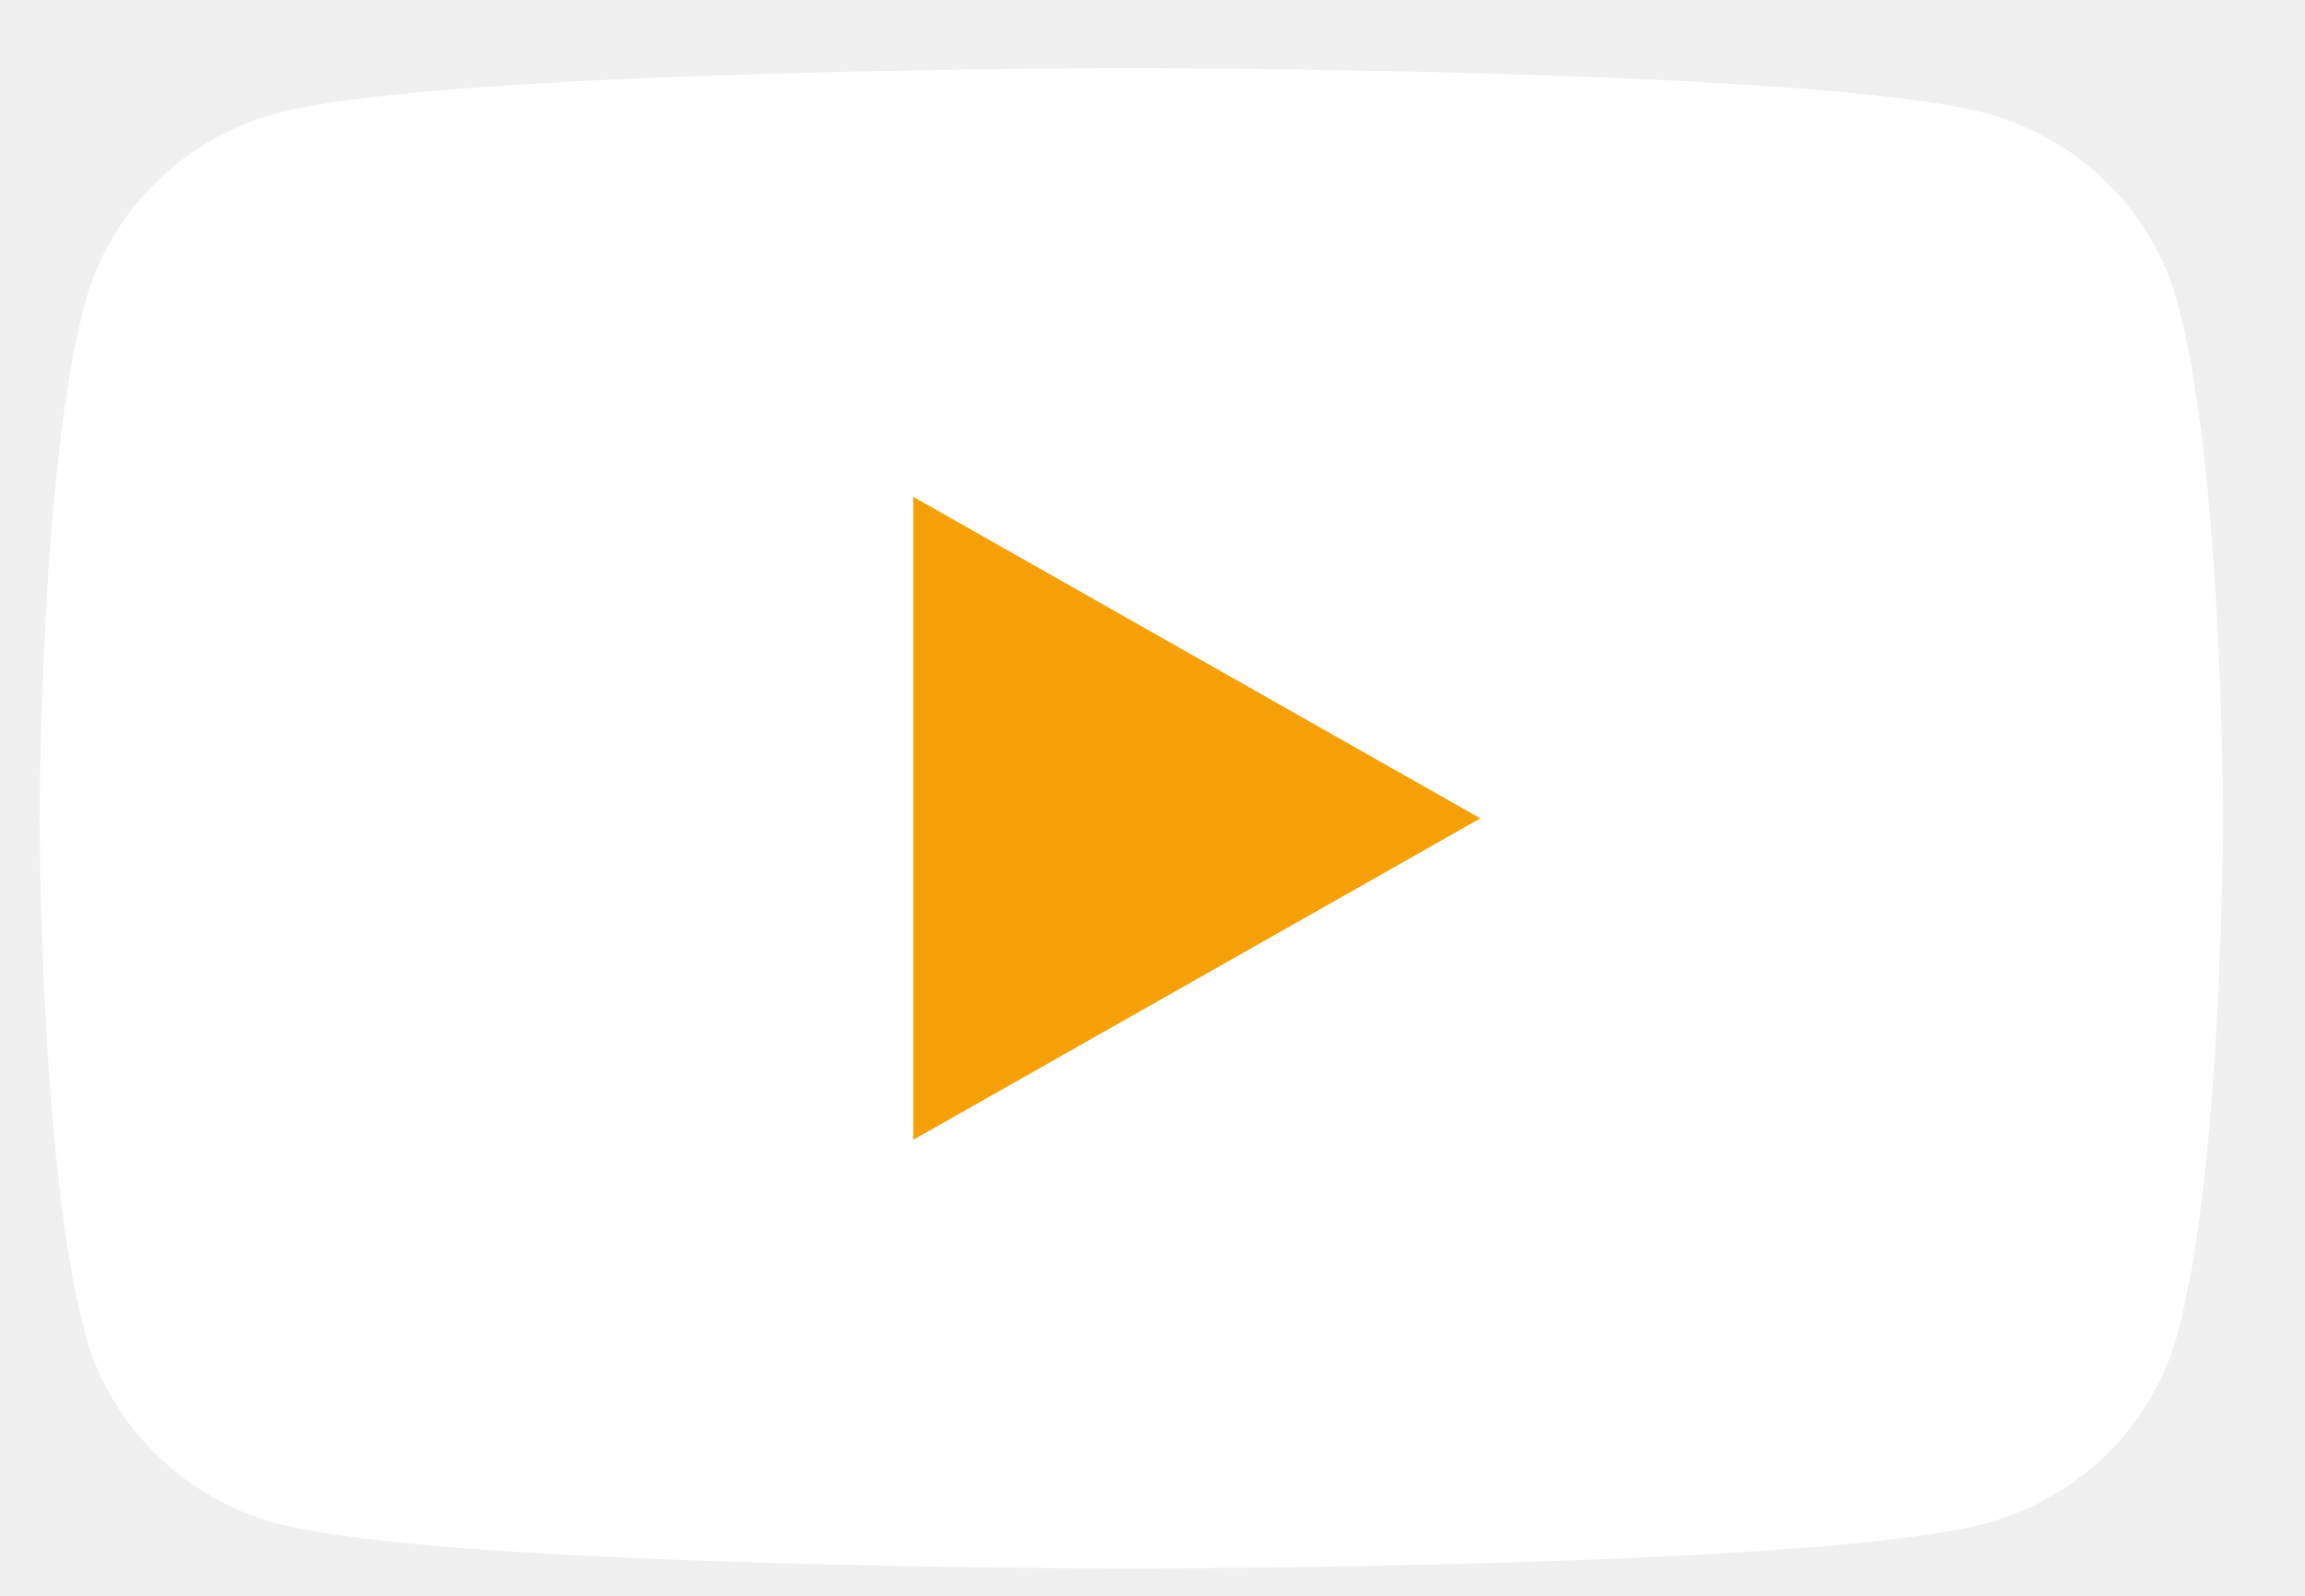
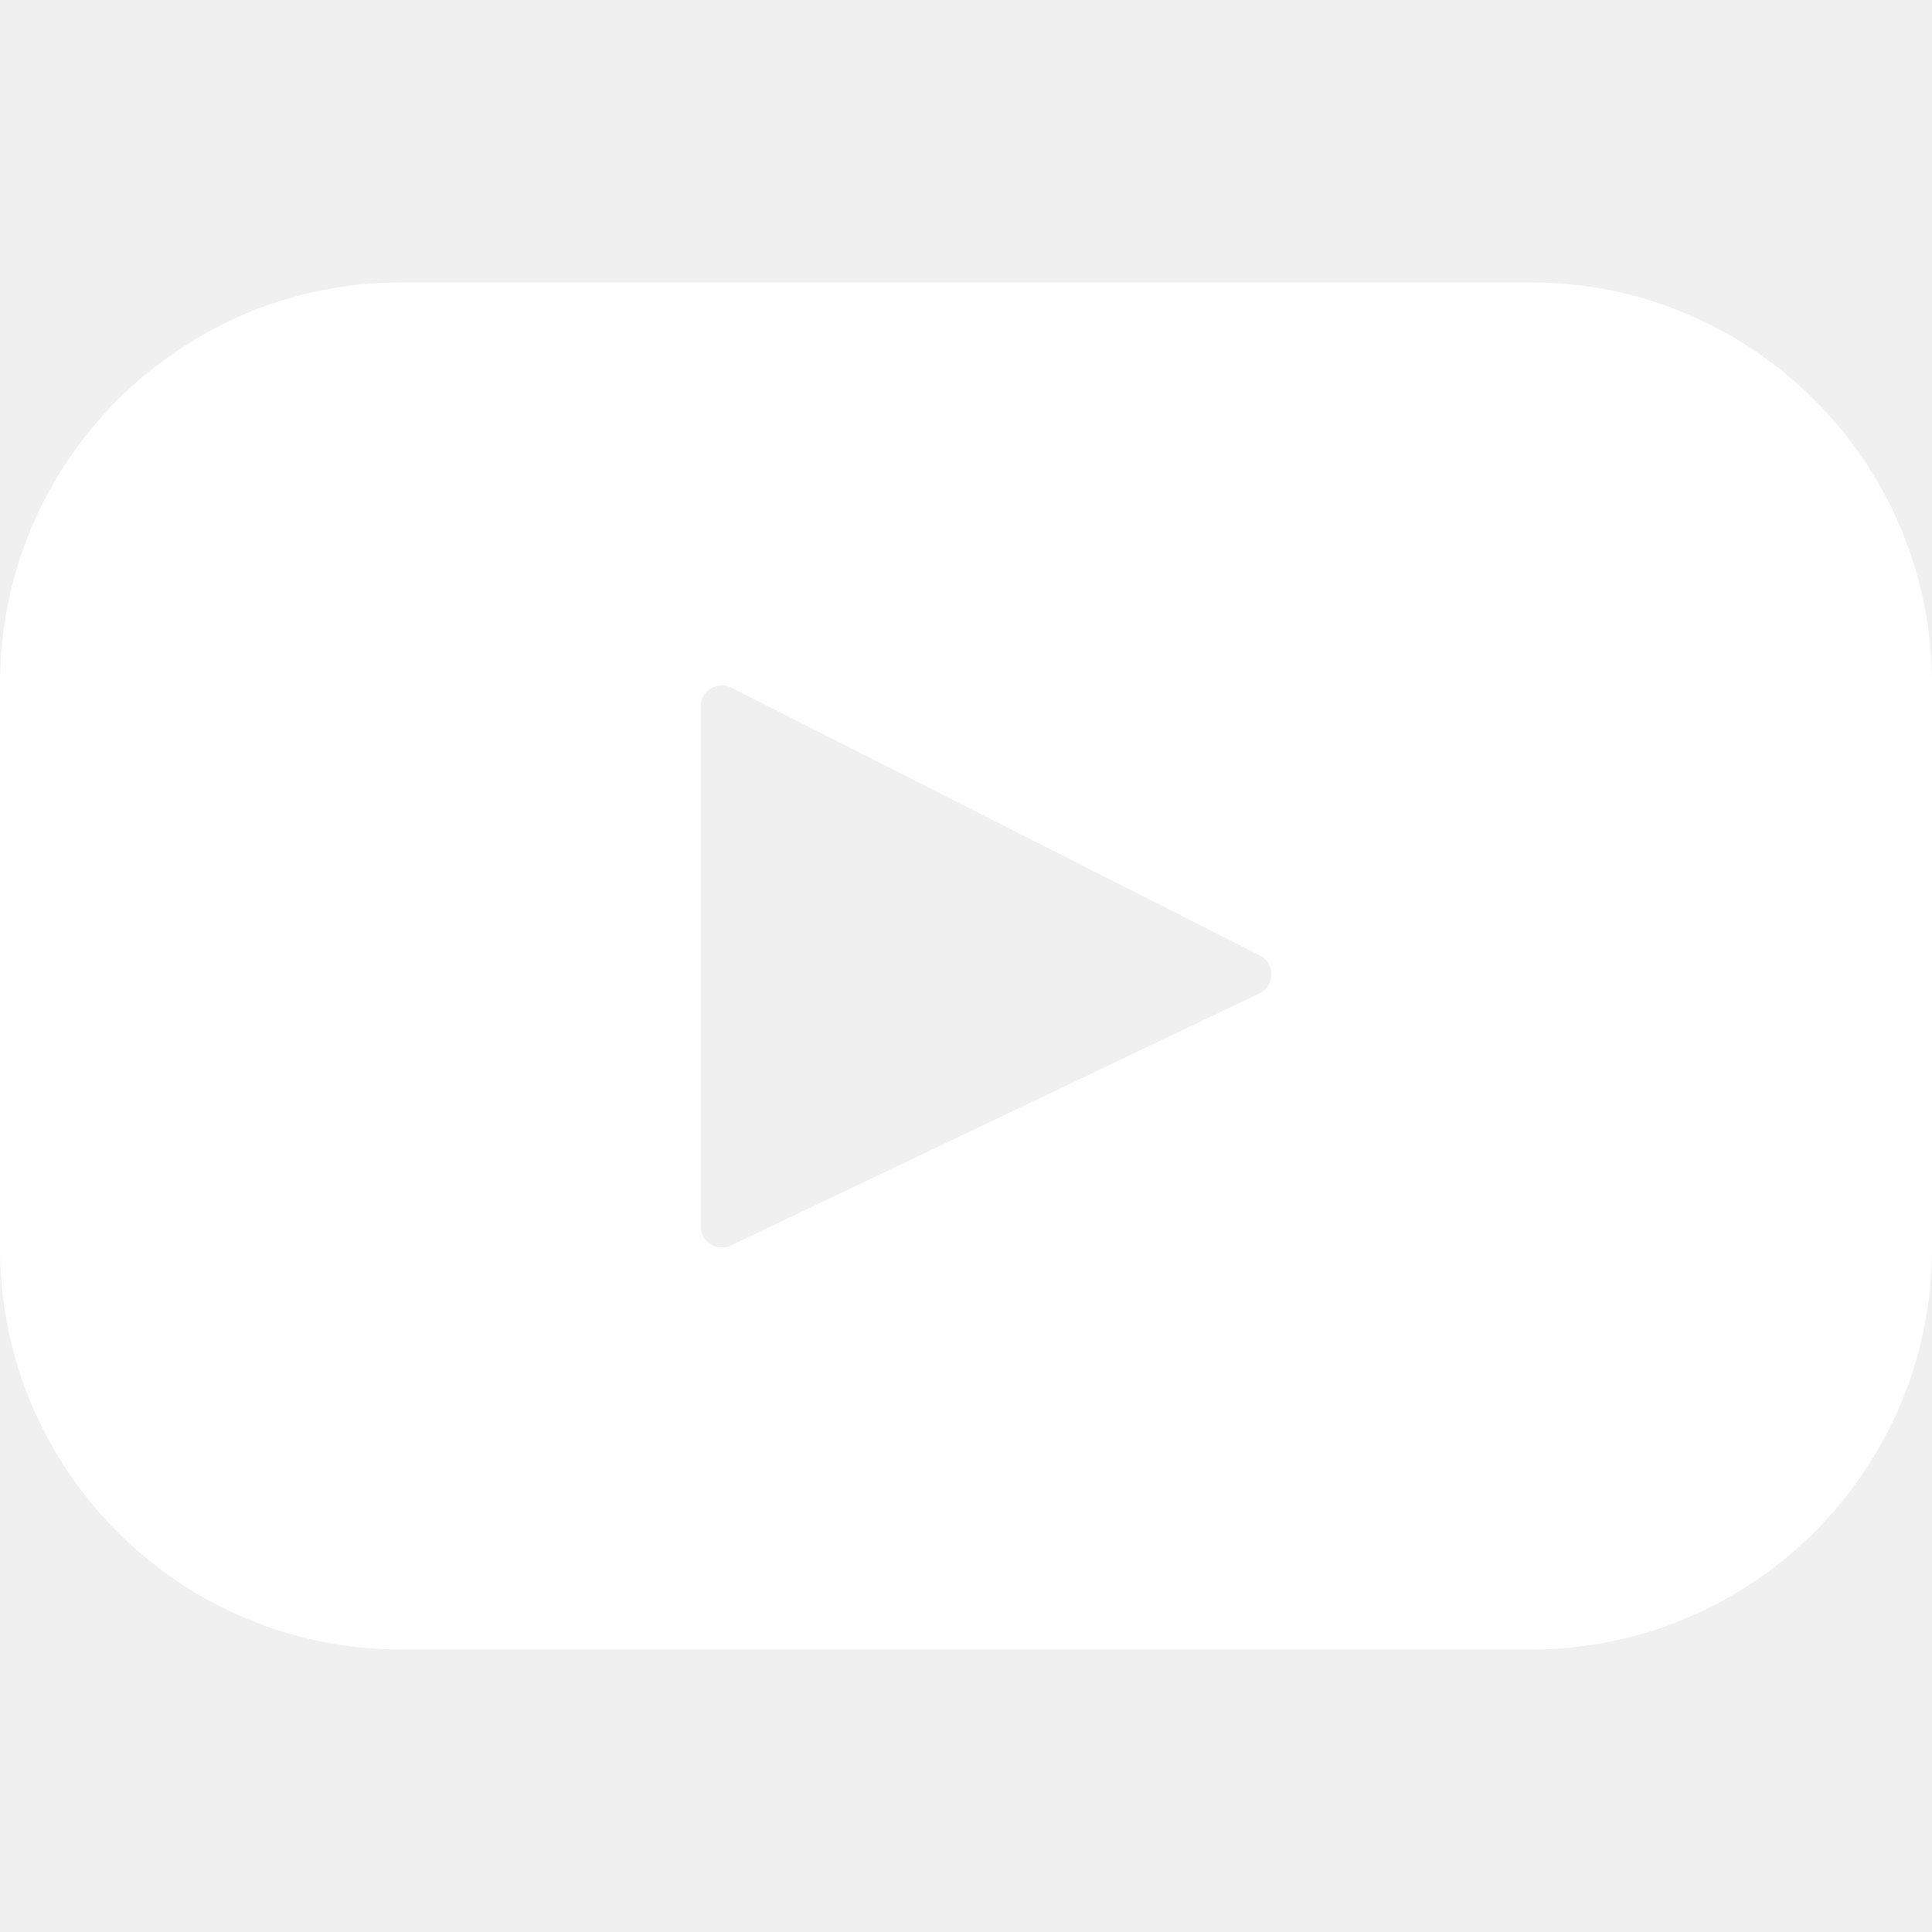
- <svg xmlns="http://www.w3.org/2000/svg" width="26" height="18" viewBox="0 0 26 18" fill="none">
-   <path d="M24.561 3.411C24.279 2.373 23.444 1.554 22.382 1.273C20.463 0.769 12.761 0.769 12.761 0.769C12.761 0.769 5.063 0.769 3.14 1.273C2.082 1.55 1.247 2.369 0.961 3.411C0.448 5.296 0.448 9.231 0.448 9.231C0.448 9.231 0.448 13.165 0.961 15.05C1.244 16.088 2.078 16.907 3.14 17.188C5.063 17.692 12.761 17.692 12.761 17.692C12.761 17.692 20.463 17.692 22.382 17.188C23.44 16.911 24.275 16.092 24.561 15.05C25.074 13.165 25.074 9.231 25.074 9.231C25.074 9.231 25.074 5.296 24.561 3.411Z" fill="white" />
-   <path d="M10.301 12.857L16.698 9.231L10.301 5.604V12.857Z" fill="#F5A006" />
+ <svg xmlns="http://www.w3.org/2000/svg" width="24" height="24" viewBox="0 0 24 24" fill="none">
+   <g clip-path="url(#clip0_747_128)">
+     <path d="M19.015 3.508H4.984C2.232 3.508 0 5.74 0 8.493V15.507C0 18.26 2.232 20.491 4.984 20.491H19.015C21.768 20.491 24 18.26 24 15.507V8.493C24 5.74 21.768 3.508 19.015 3.508ZM15.645 12.341L9.082 15.471C8.907 15.555 8.705 15.427 8.705 15.233V8.778C8.705 8.581 8.912 8.454 9.087 8.543L15.65 11.868C15.845 11.967 15.842 12.247 15.645 12.341Z" fill="white" />
+   </g>
+   <defs>
+     <clipPath id="clip0_747_128">
+       <rect width="24" height="24" fill="white" />
+     </clipPath>
+   </defs>
</svg>
